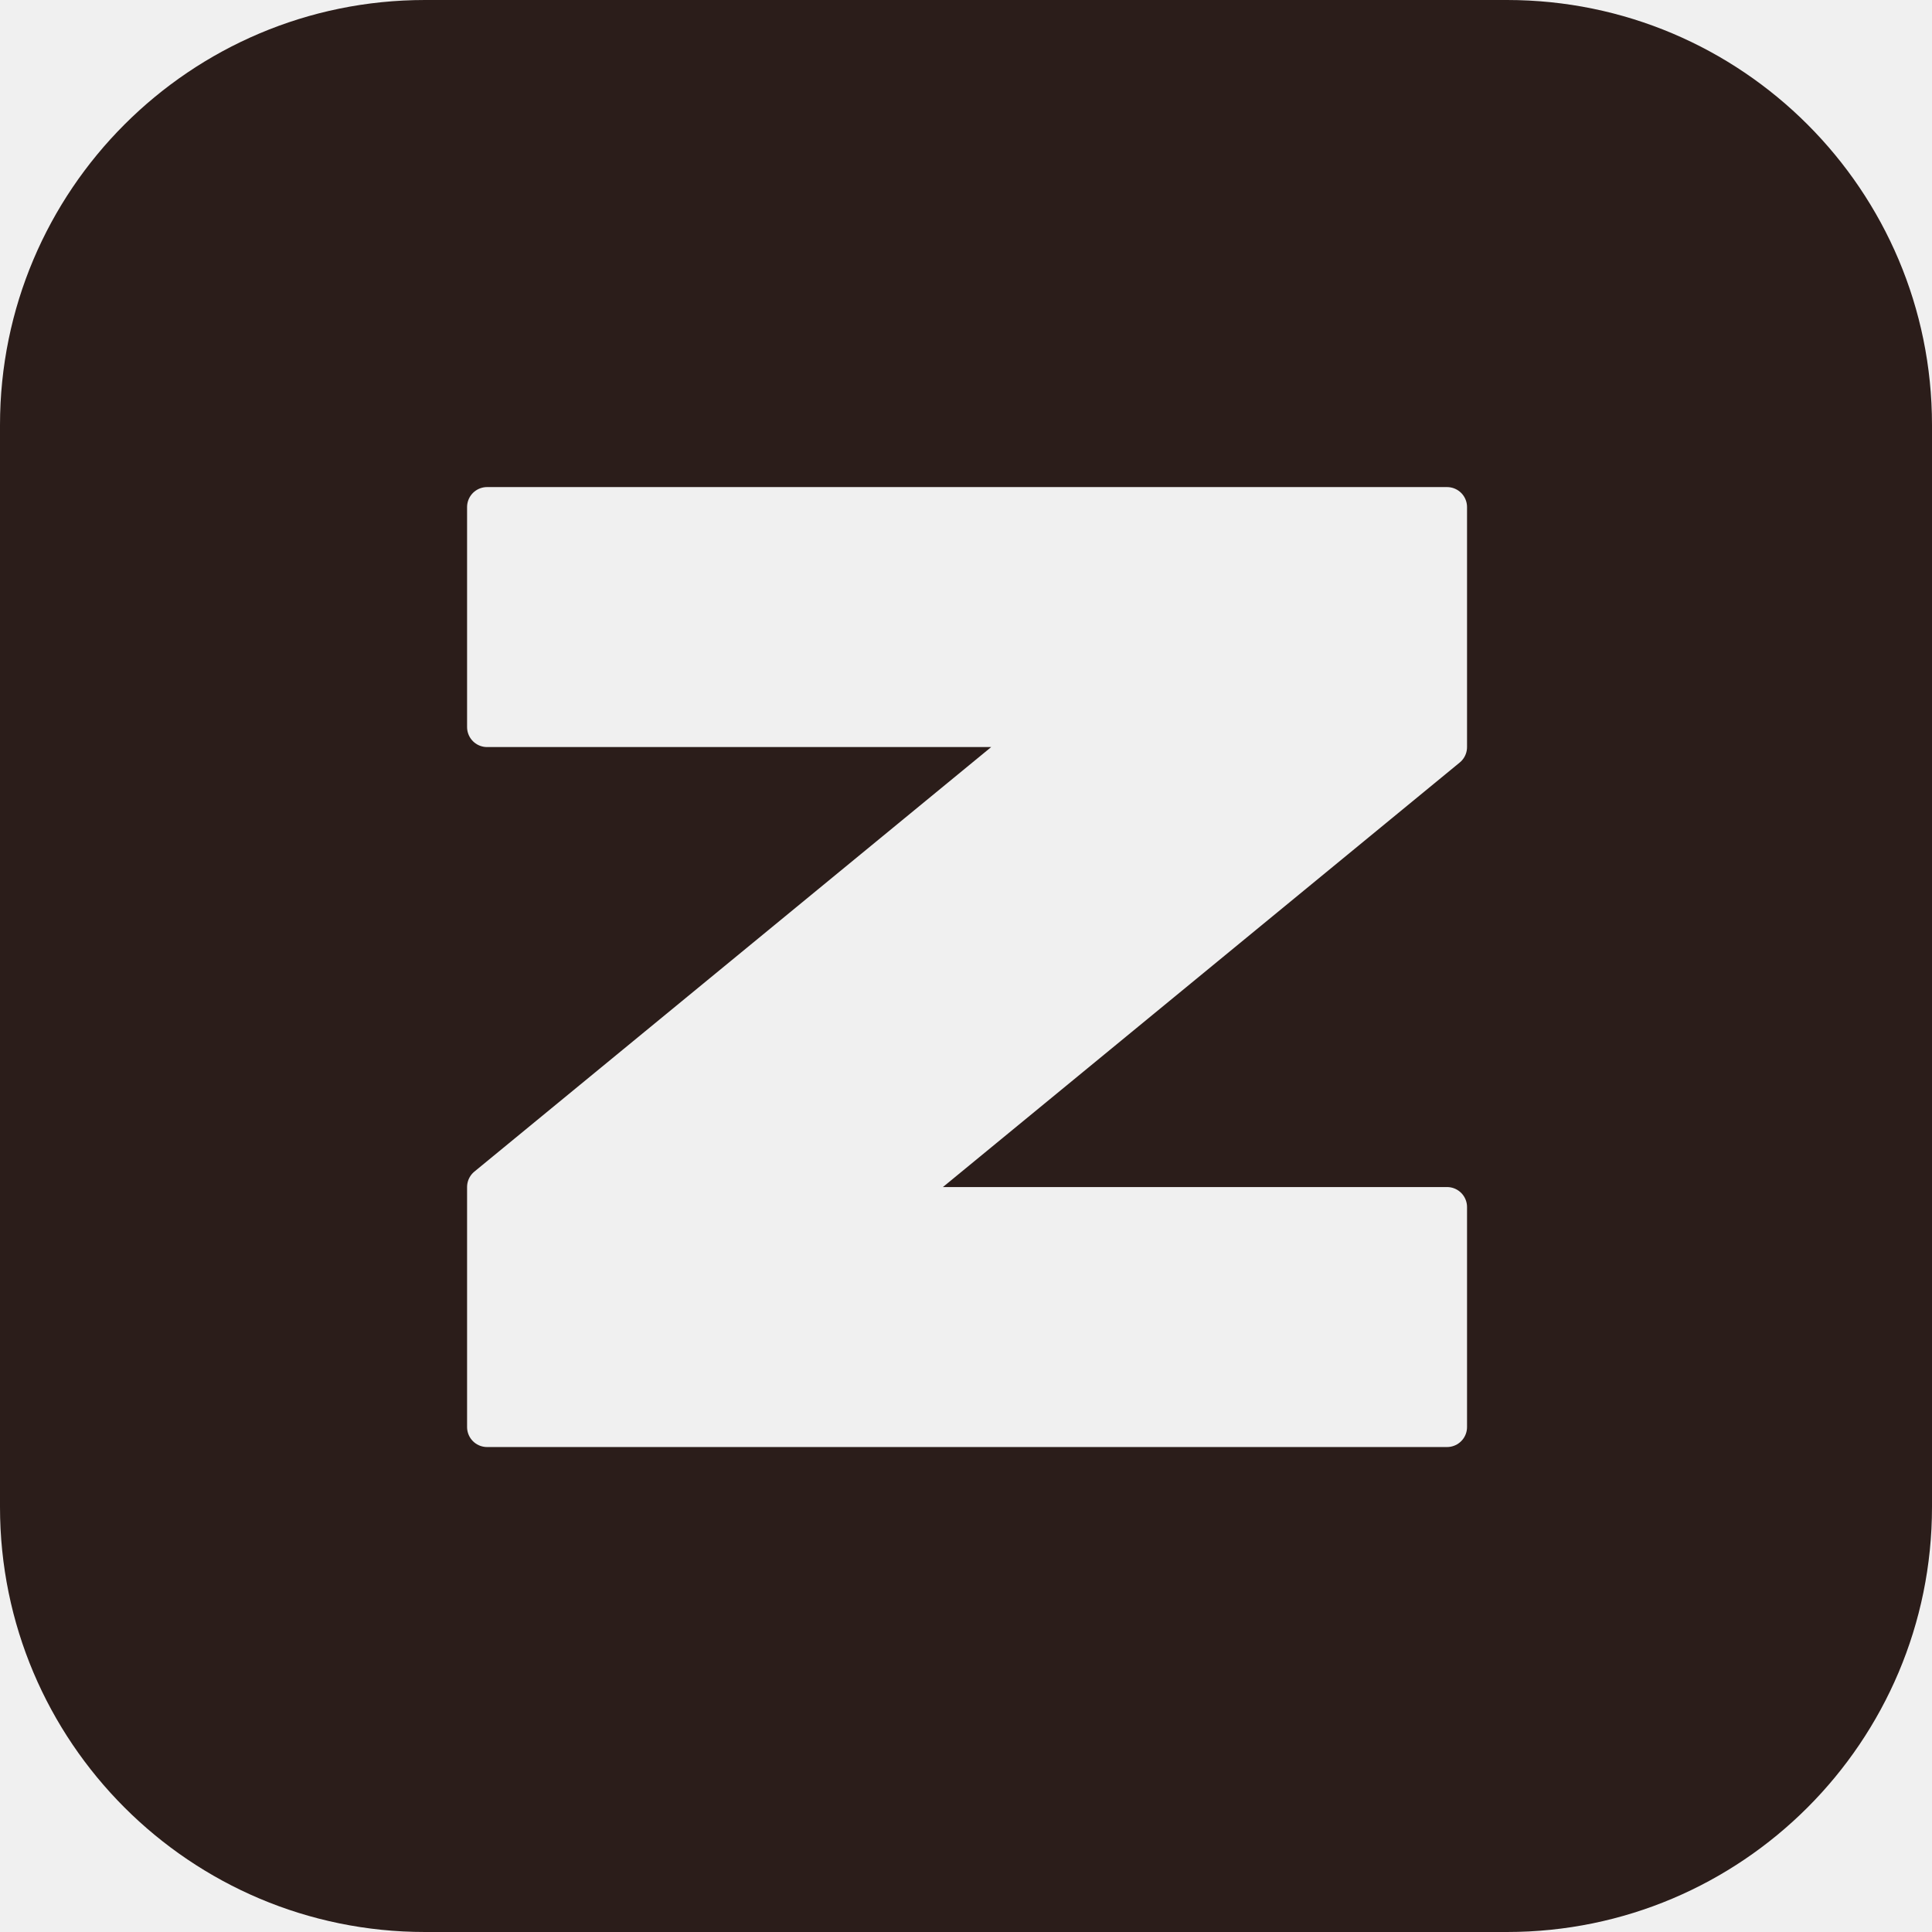
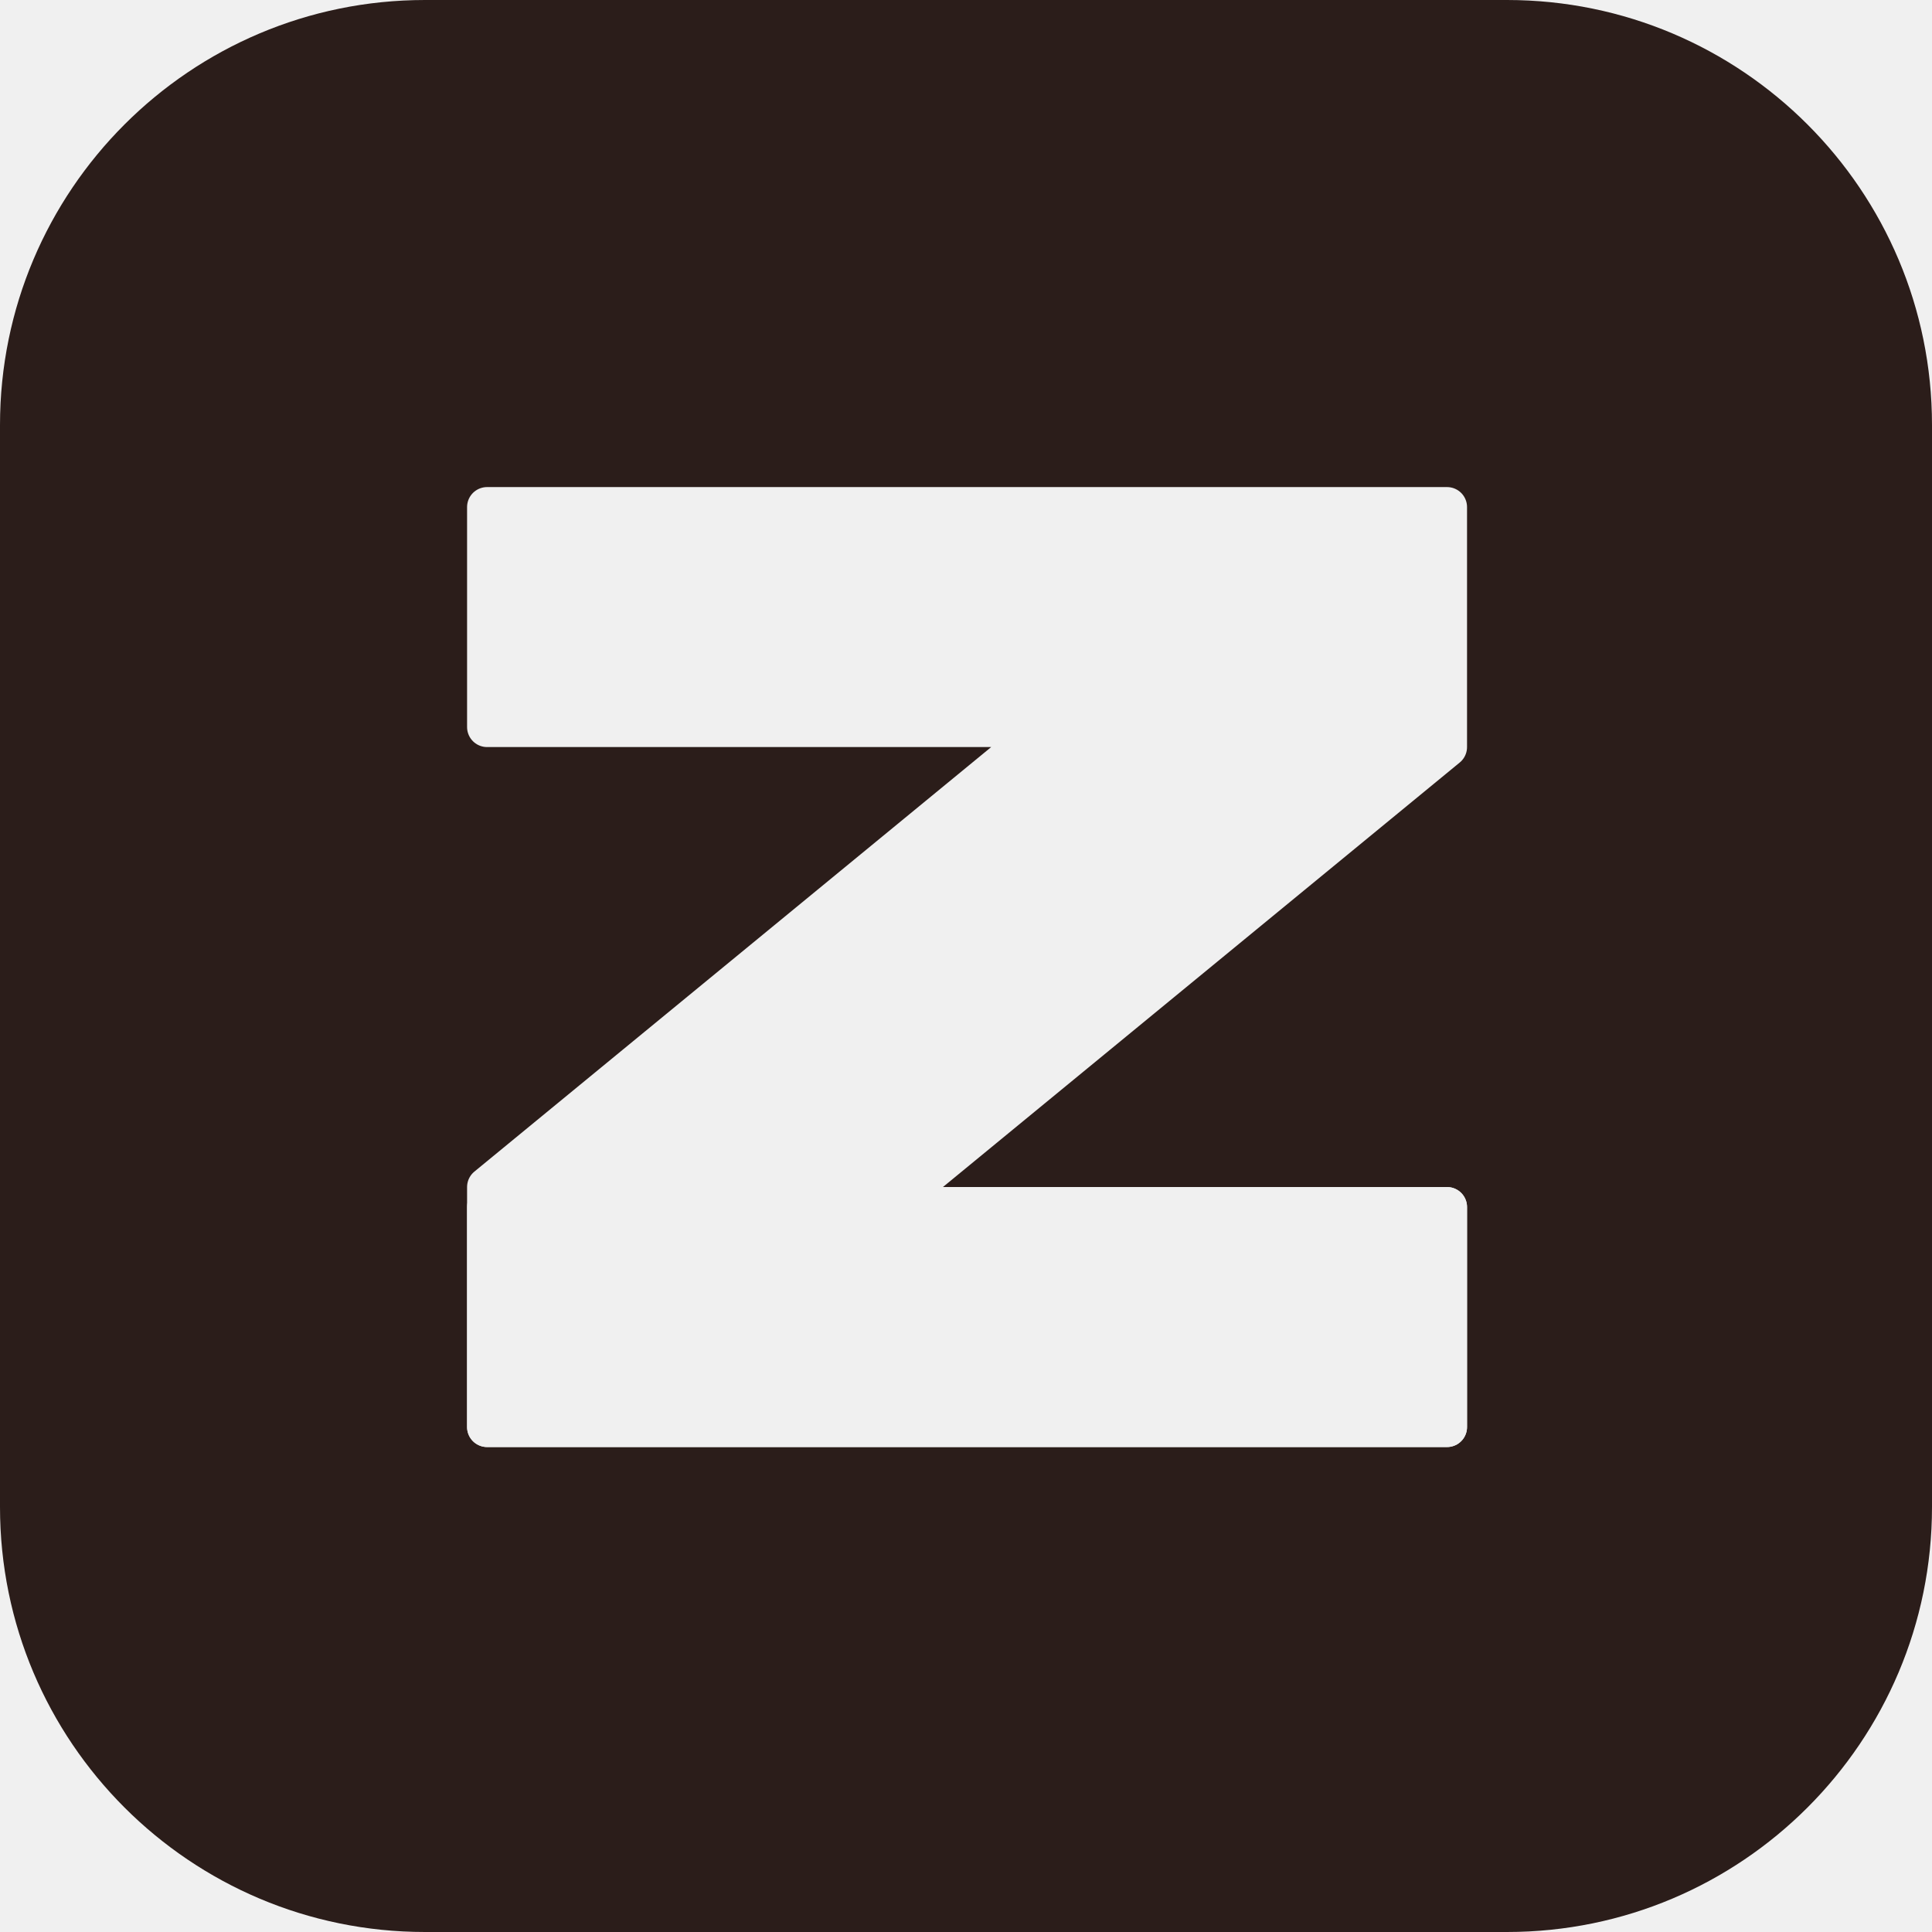
<svg xmlns="http://www.w3.org/2000/svg" viewBox="0 0 512 512" width="512" height="512" role="img" aria-label="ZIO Prelude symbol">
  <defs>
    <mask id="z" maskUnits="userSpaceOnUse" x="0" y="0" width="512" height="512">
      <rect width="512" height="512" fill="#fff" />
      <g transform="translate(97.28 97.28) scale(2.65)">
        <polygon points="12,14 108,14 108,38 52,84 108,84 108,106 12,106 12,82 68,36 12,36" fill="#000" stroke="#000" stroke-width="4" stroke-linejoin="round" />
-         <rect x="12" y="84" width="96" height="22" fill="#000" />
+         <rect x="12" y="84" width="96" height="22" fill="#000" stroke="#000" stroke-width="4" stroke-linejoin="round" />
      </g>
    </mask>
  </defs>
  <rect width="512" height="512" rx="112.64" fill="#2B1D1A" mask="url(#z)" />
</svg>
